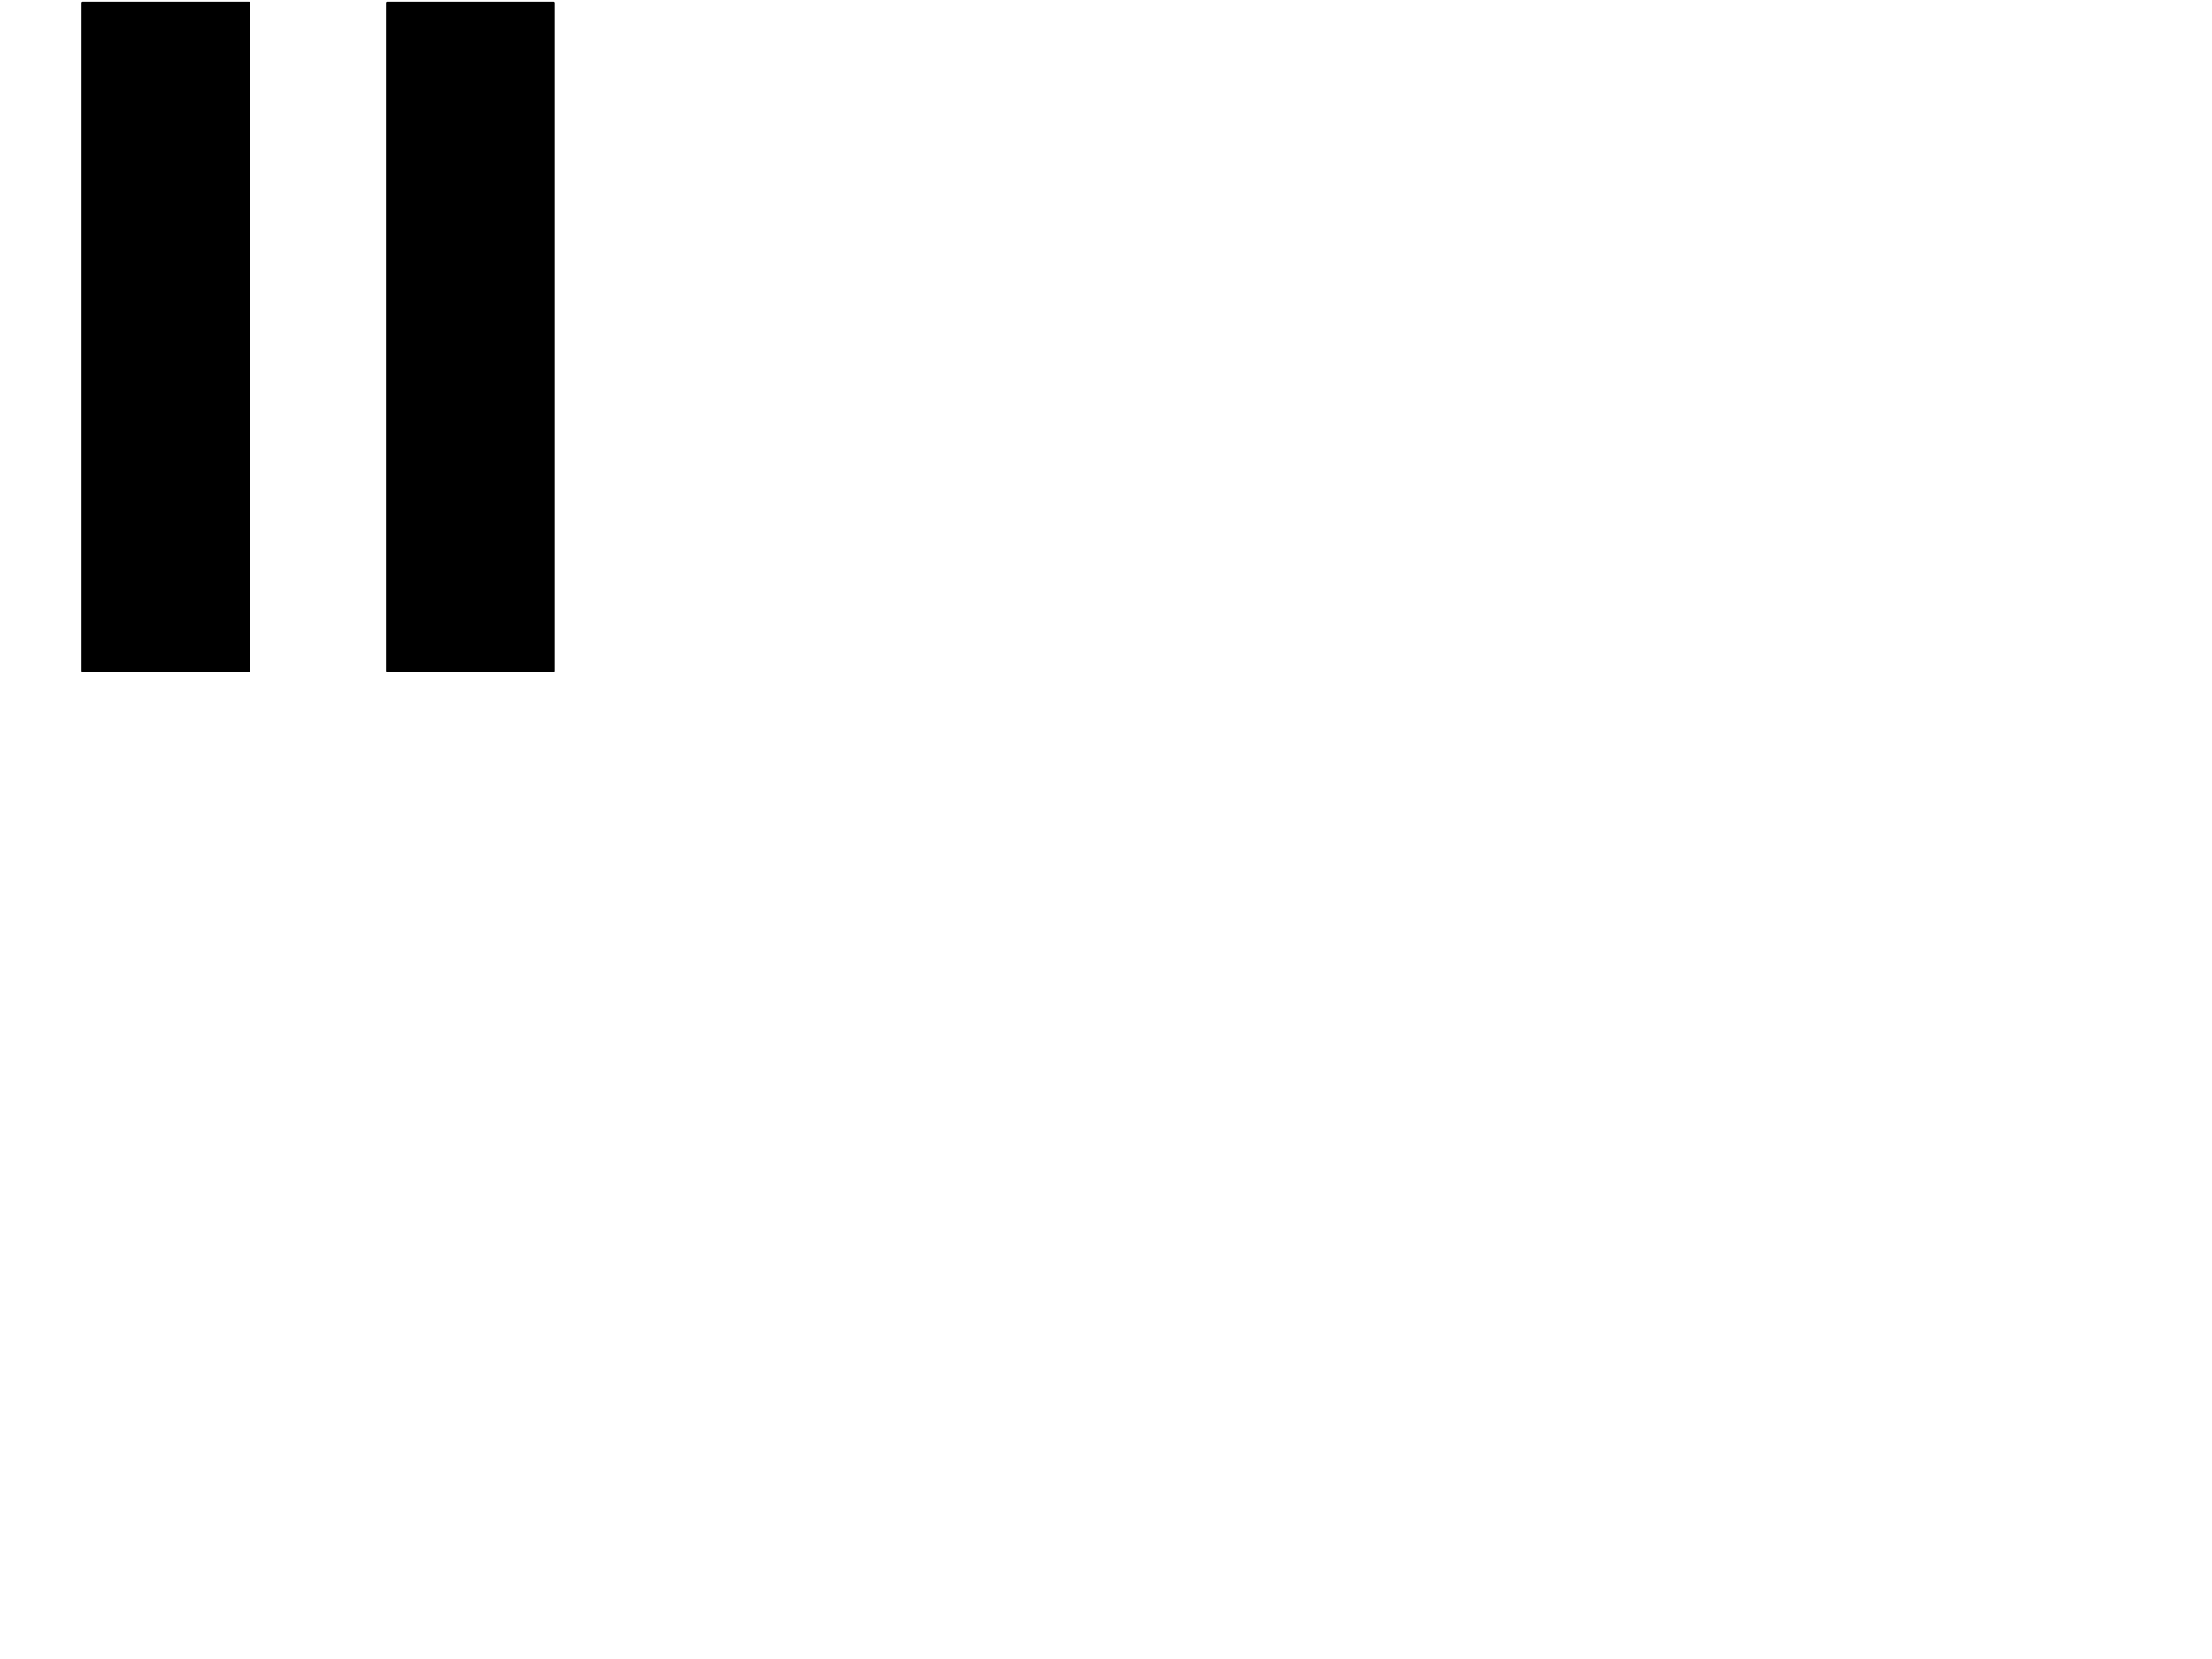
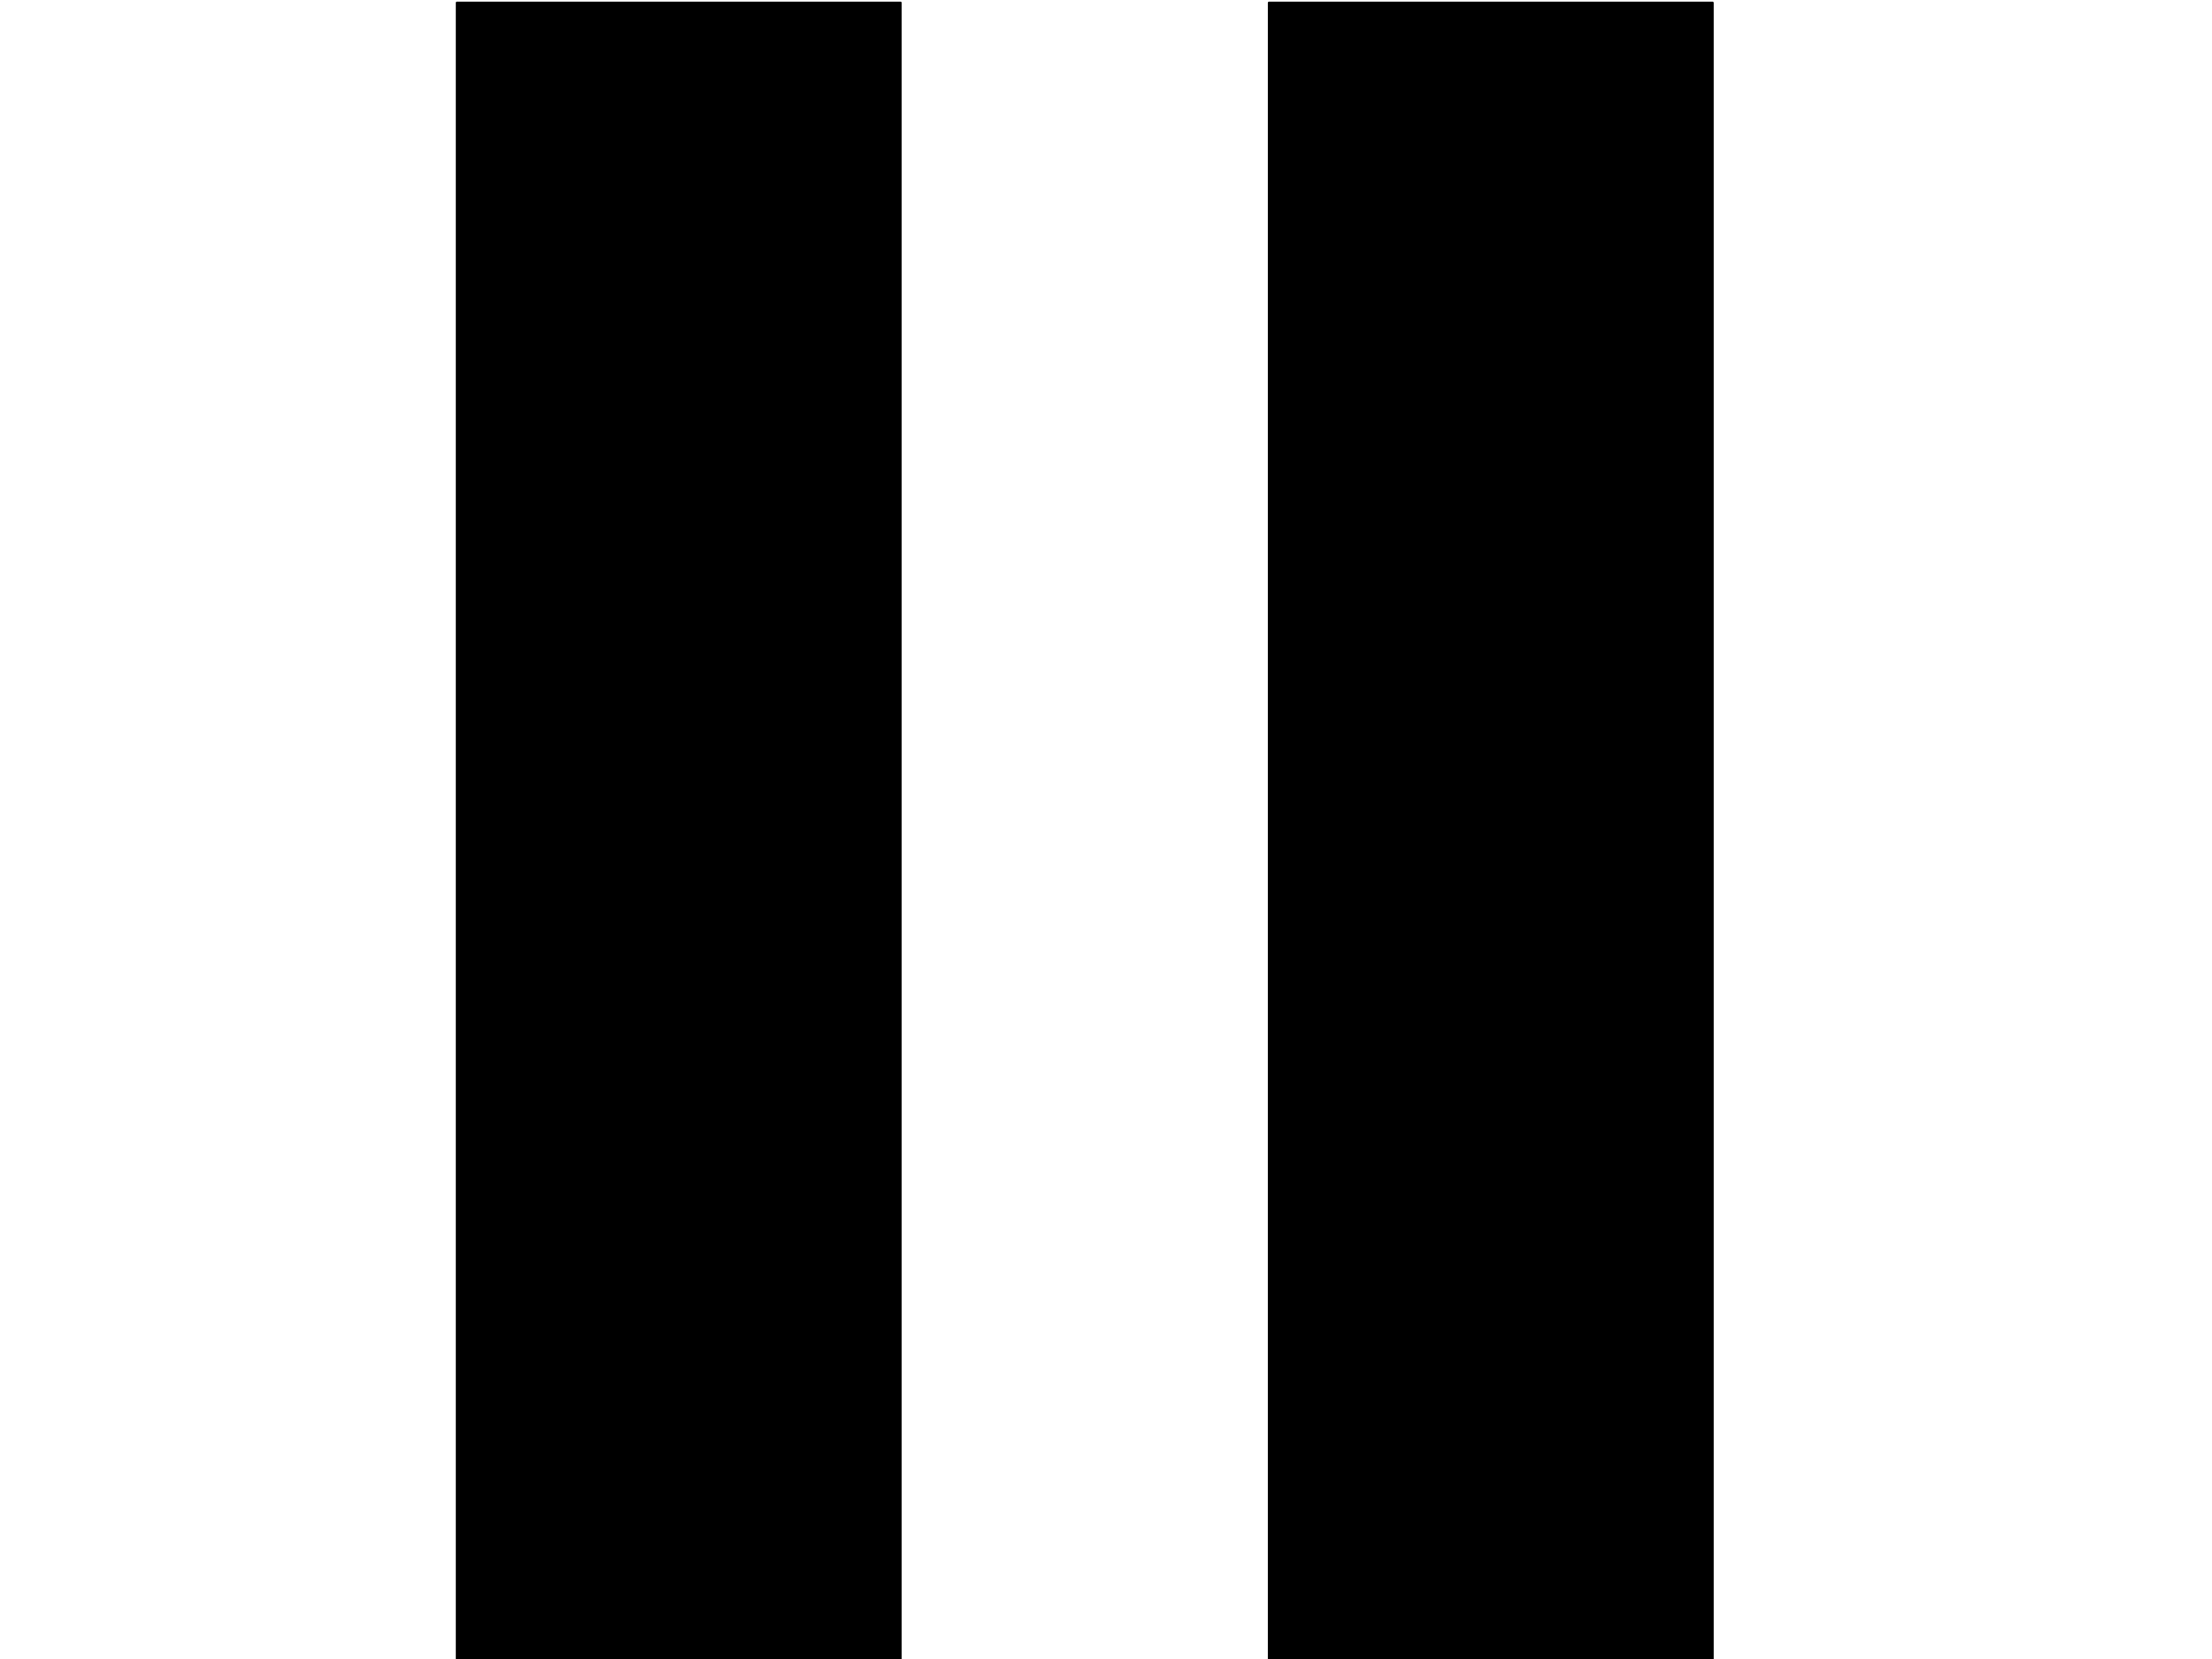
<svg xmlns="http://www.w3.org/2000/svg" version="1.1" viewBox="0.0 0.0 960.0 720.0" fill="none" stroke="none" stroke-linecap="square" stroke-miterlimit="10">
  <clipPath id="p.0">
    <path d="m0 0l960.0 0l0 720.0l-960.0 0l0 -720.0z" clip-rule="nonzero" />
  </clipPath>
  <g clip-path="url(#p.0)">
    <path fill="#000000" fill-opacity="0.0" d="m0 0l960.0 0l0 720.0l-960.0 0z" fill-rule="evenodd" />
-     <path fill="#000000" d="m35.892 1.207l72.157 0l0 289.921l-72.157 0z" fill-rule="evenodd" />
-     <path stroke="#000000" stroke-width="1.0" stroke-linejoin="round" stroke-linecap="butt" d="m35.892 1.207l72.157 0l0 289.921l-72.157 0z" fill-rule="evenodd" />
-     <path fill="#000000" d="m167.988 1.207l72.157 0l0 289.921l-72.157 0z" fill-rule="evenodd" />
-     <path stroke="#000000" stroke-width="1.0" stroke-linejoin="round" stroke-linecap="butt" d="m167.988 1.207l72.157 0l0 289.921l-72.157 0z" fill-rule="evenodd" />
+     <path fill="#000000" d="m198.313 1.207l192.504 0l0 720.0l-192.504 0z" fill-rule="evenodd" />
+     <path stroke="#000000" stroke-width="1.0" stroke-linejoin="round" stroke-linecap="butt" d="m198.313 1.207l192.504 0l0 720.0l-192.504 0z" fill-rule="evenodd" />
+     <path fill="#000000" d="m550.743 1.207l192.504 0l0 720.0l-192.504 0z" fill-rule="evenodd" />
+     <path stroke="#000000" stroke-width="1.0" stroke-linejoin="round" stroke-linecap="butt" d="m550.743 1.207l192.504 0l0 720.0l-192.504 0z" fill-rule="evenodd" />
  </g>
</svg>
